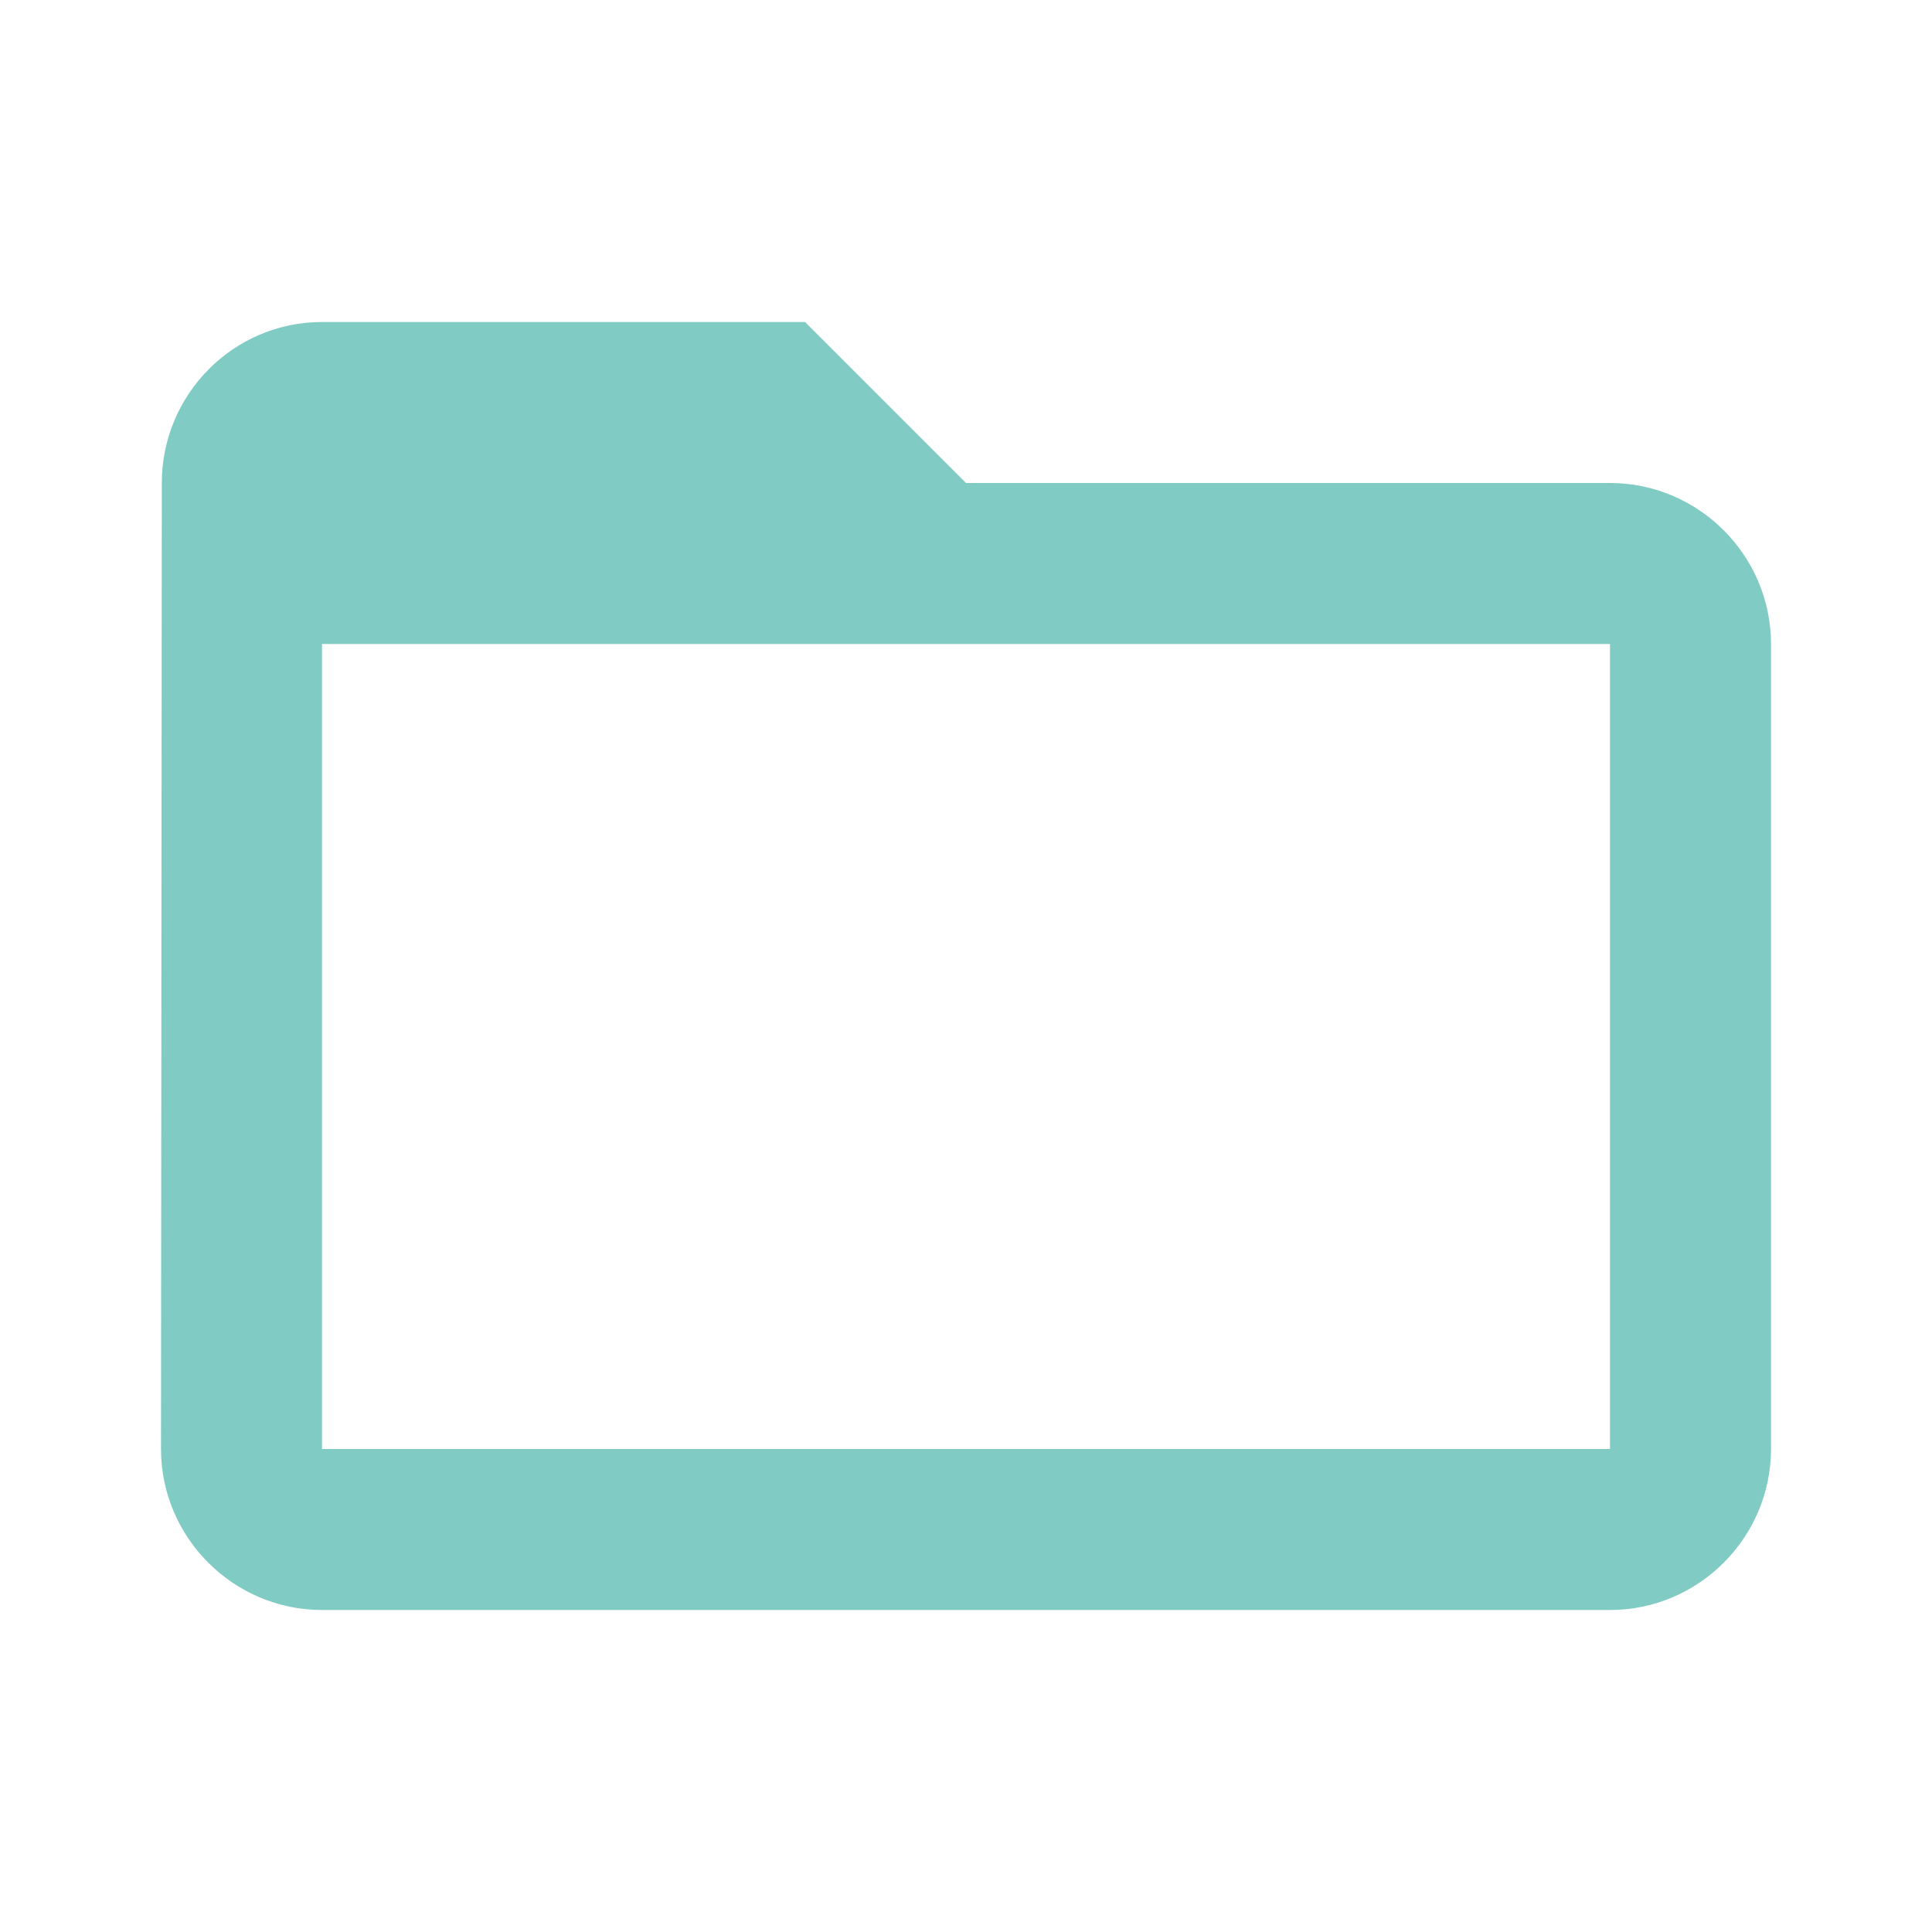
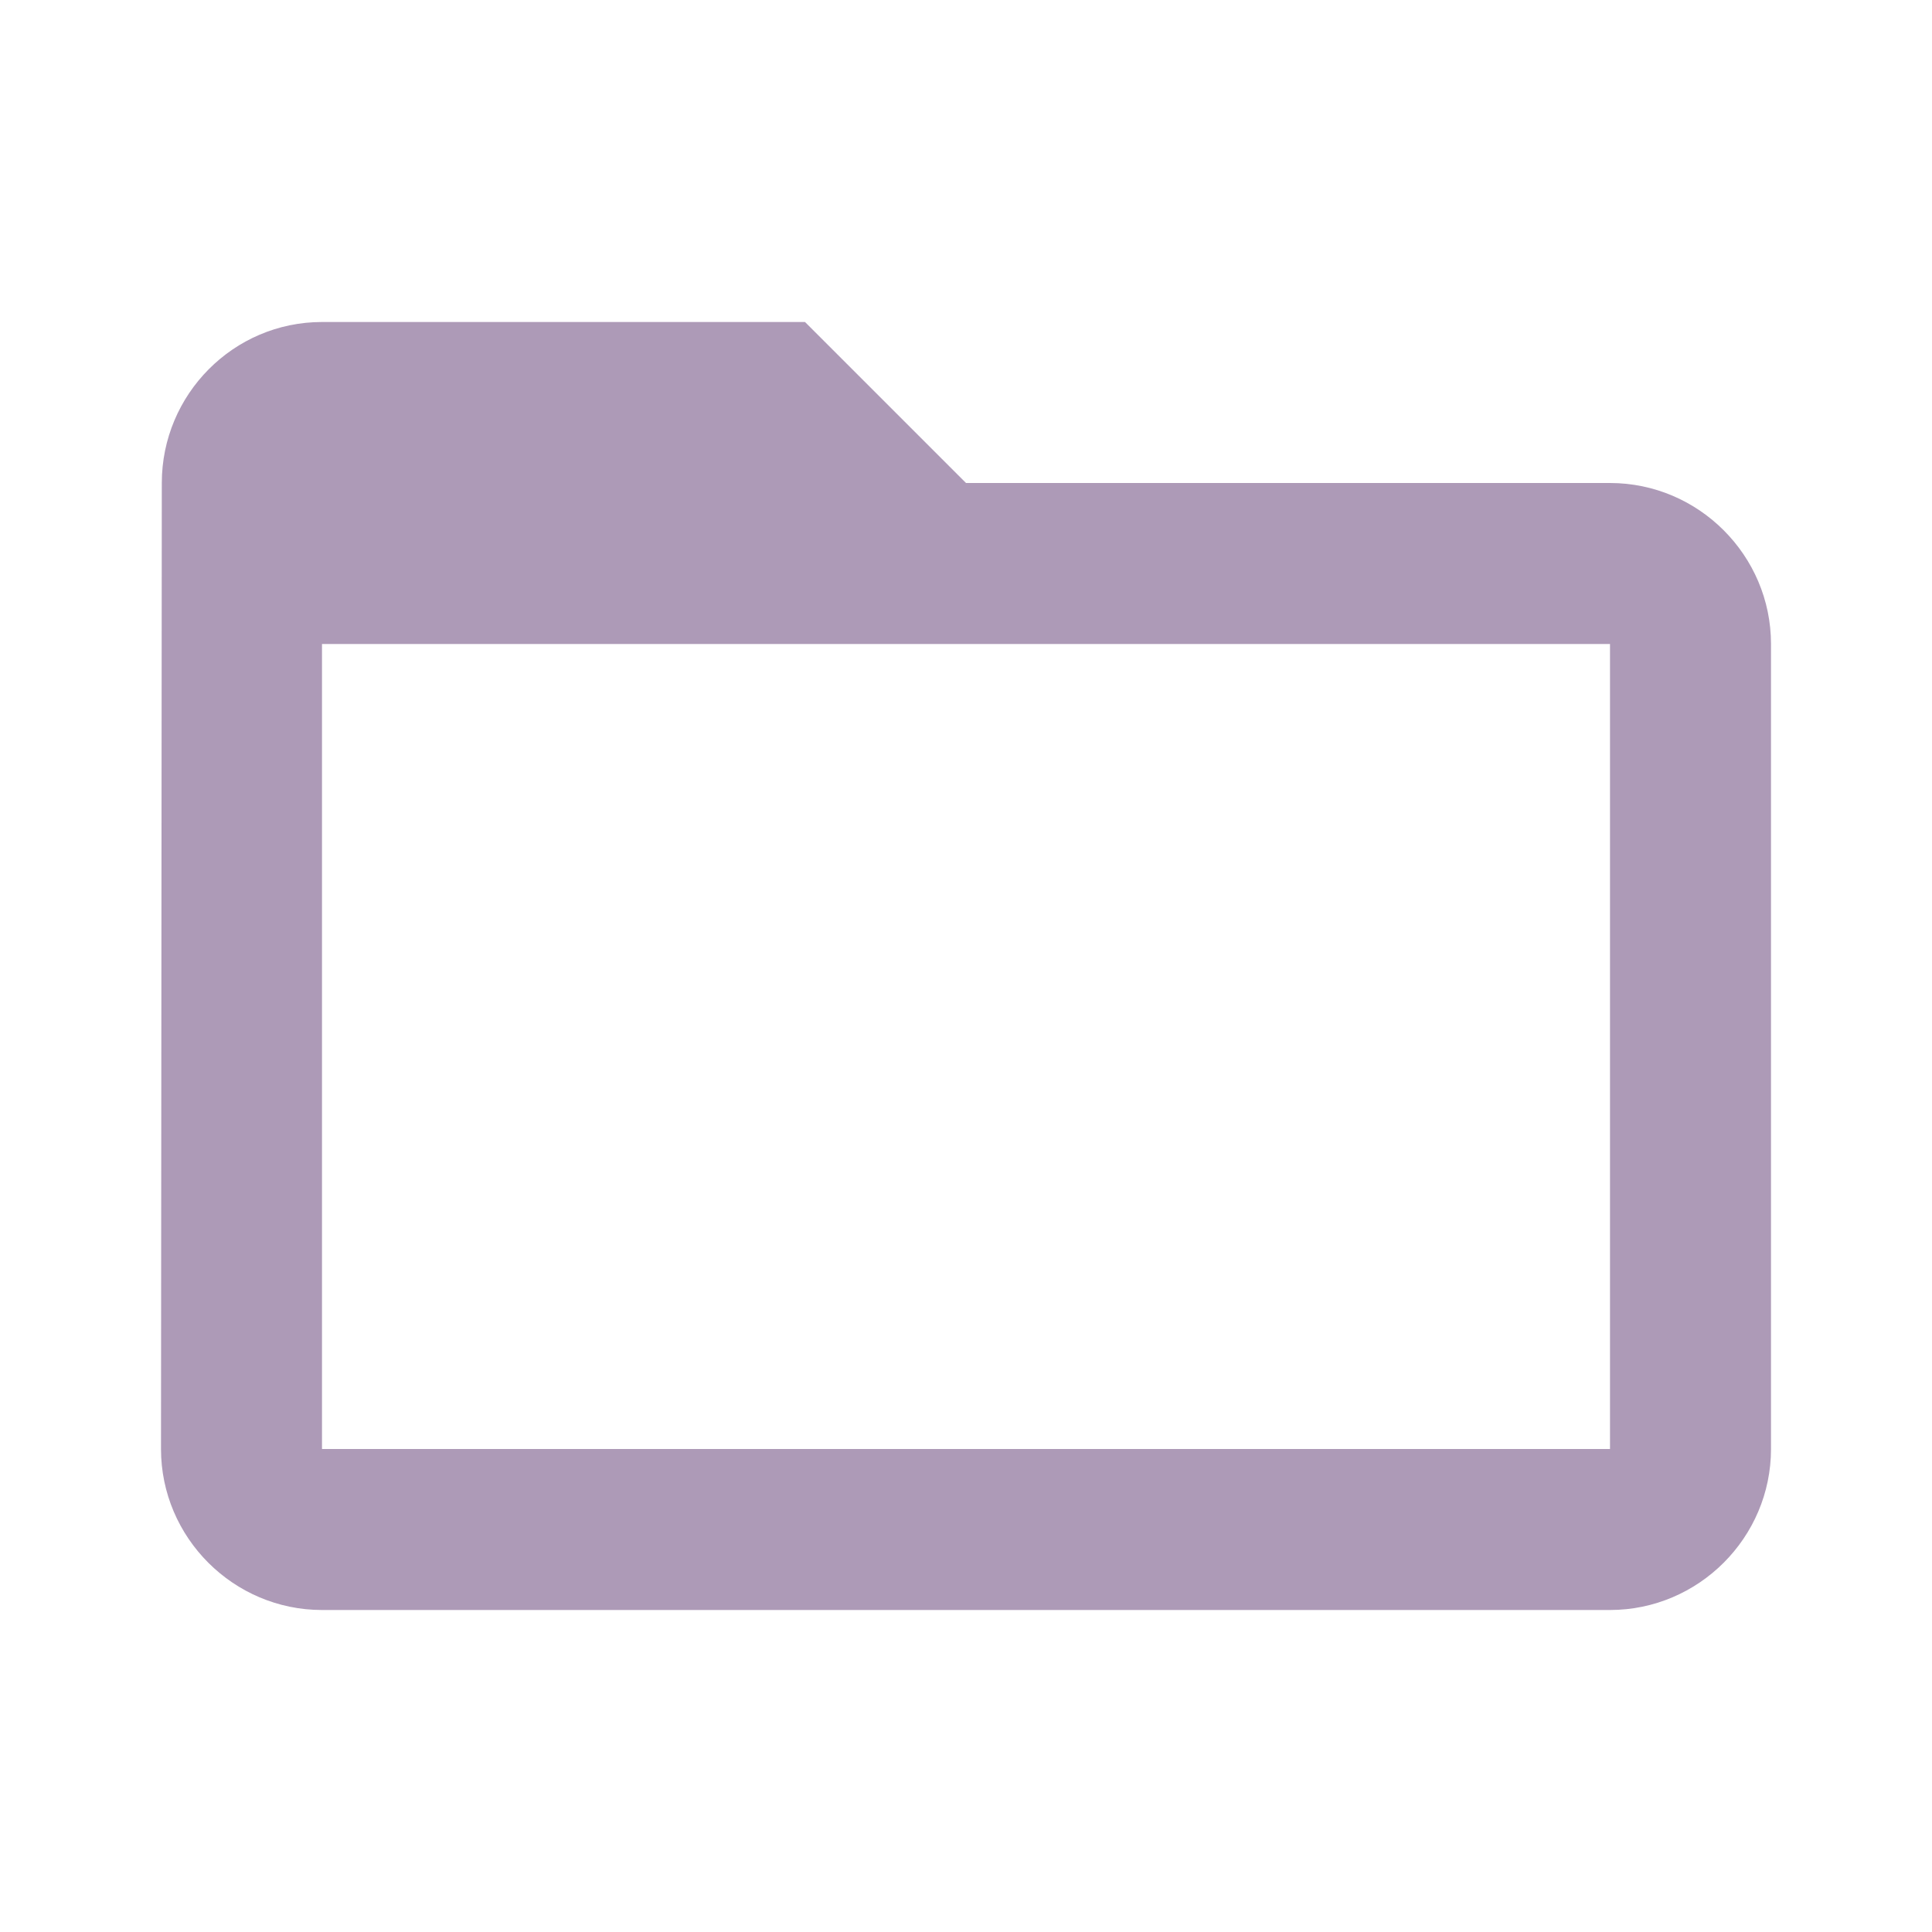
- <svg xmlns="http://www.w3.org/2000/svg" viewBox="0 0 24 24" fill="hsl(174, 42%, 65%)">
+ <svg xmlns="http://www.w3.org/2000/svg" viewBox="0 0 24 24" fill="hsl(279, 17%, 66%)">
  <path d="M20 6h-8l-2-2H4c-1.1 0-1.99.9-1.99 2L2 18c0 1.1.9 2 2 2h16c1.1 0 2-.9 2-2V8c0-1.1-.9-2-2-2zm0 12H4V8h16v10z" />
</svg>
